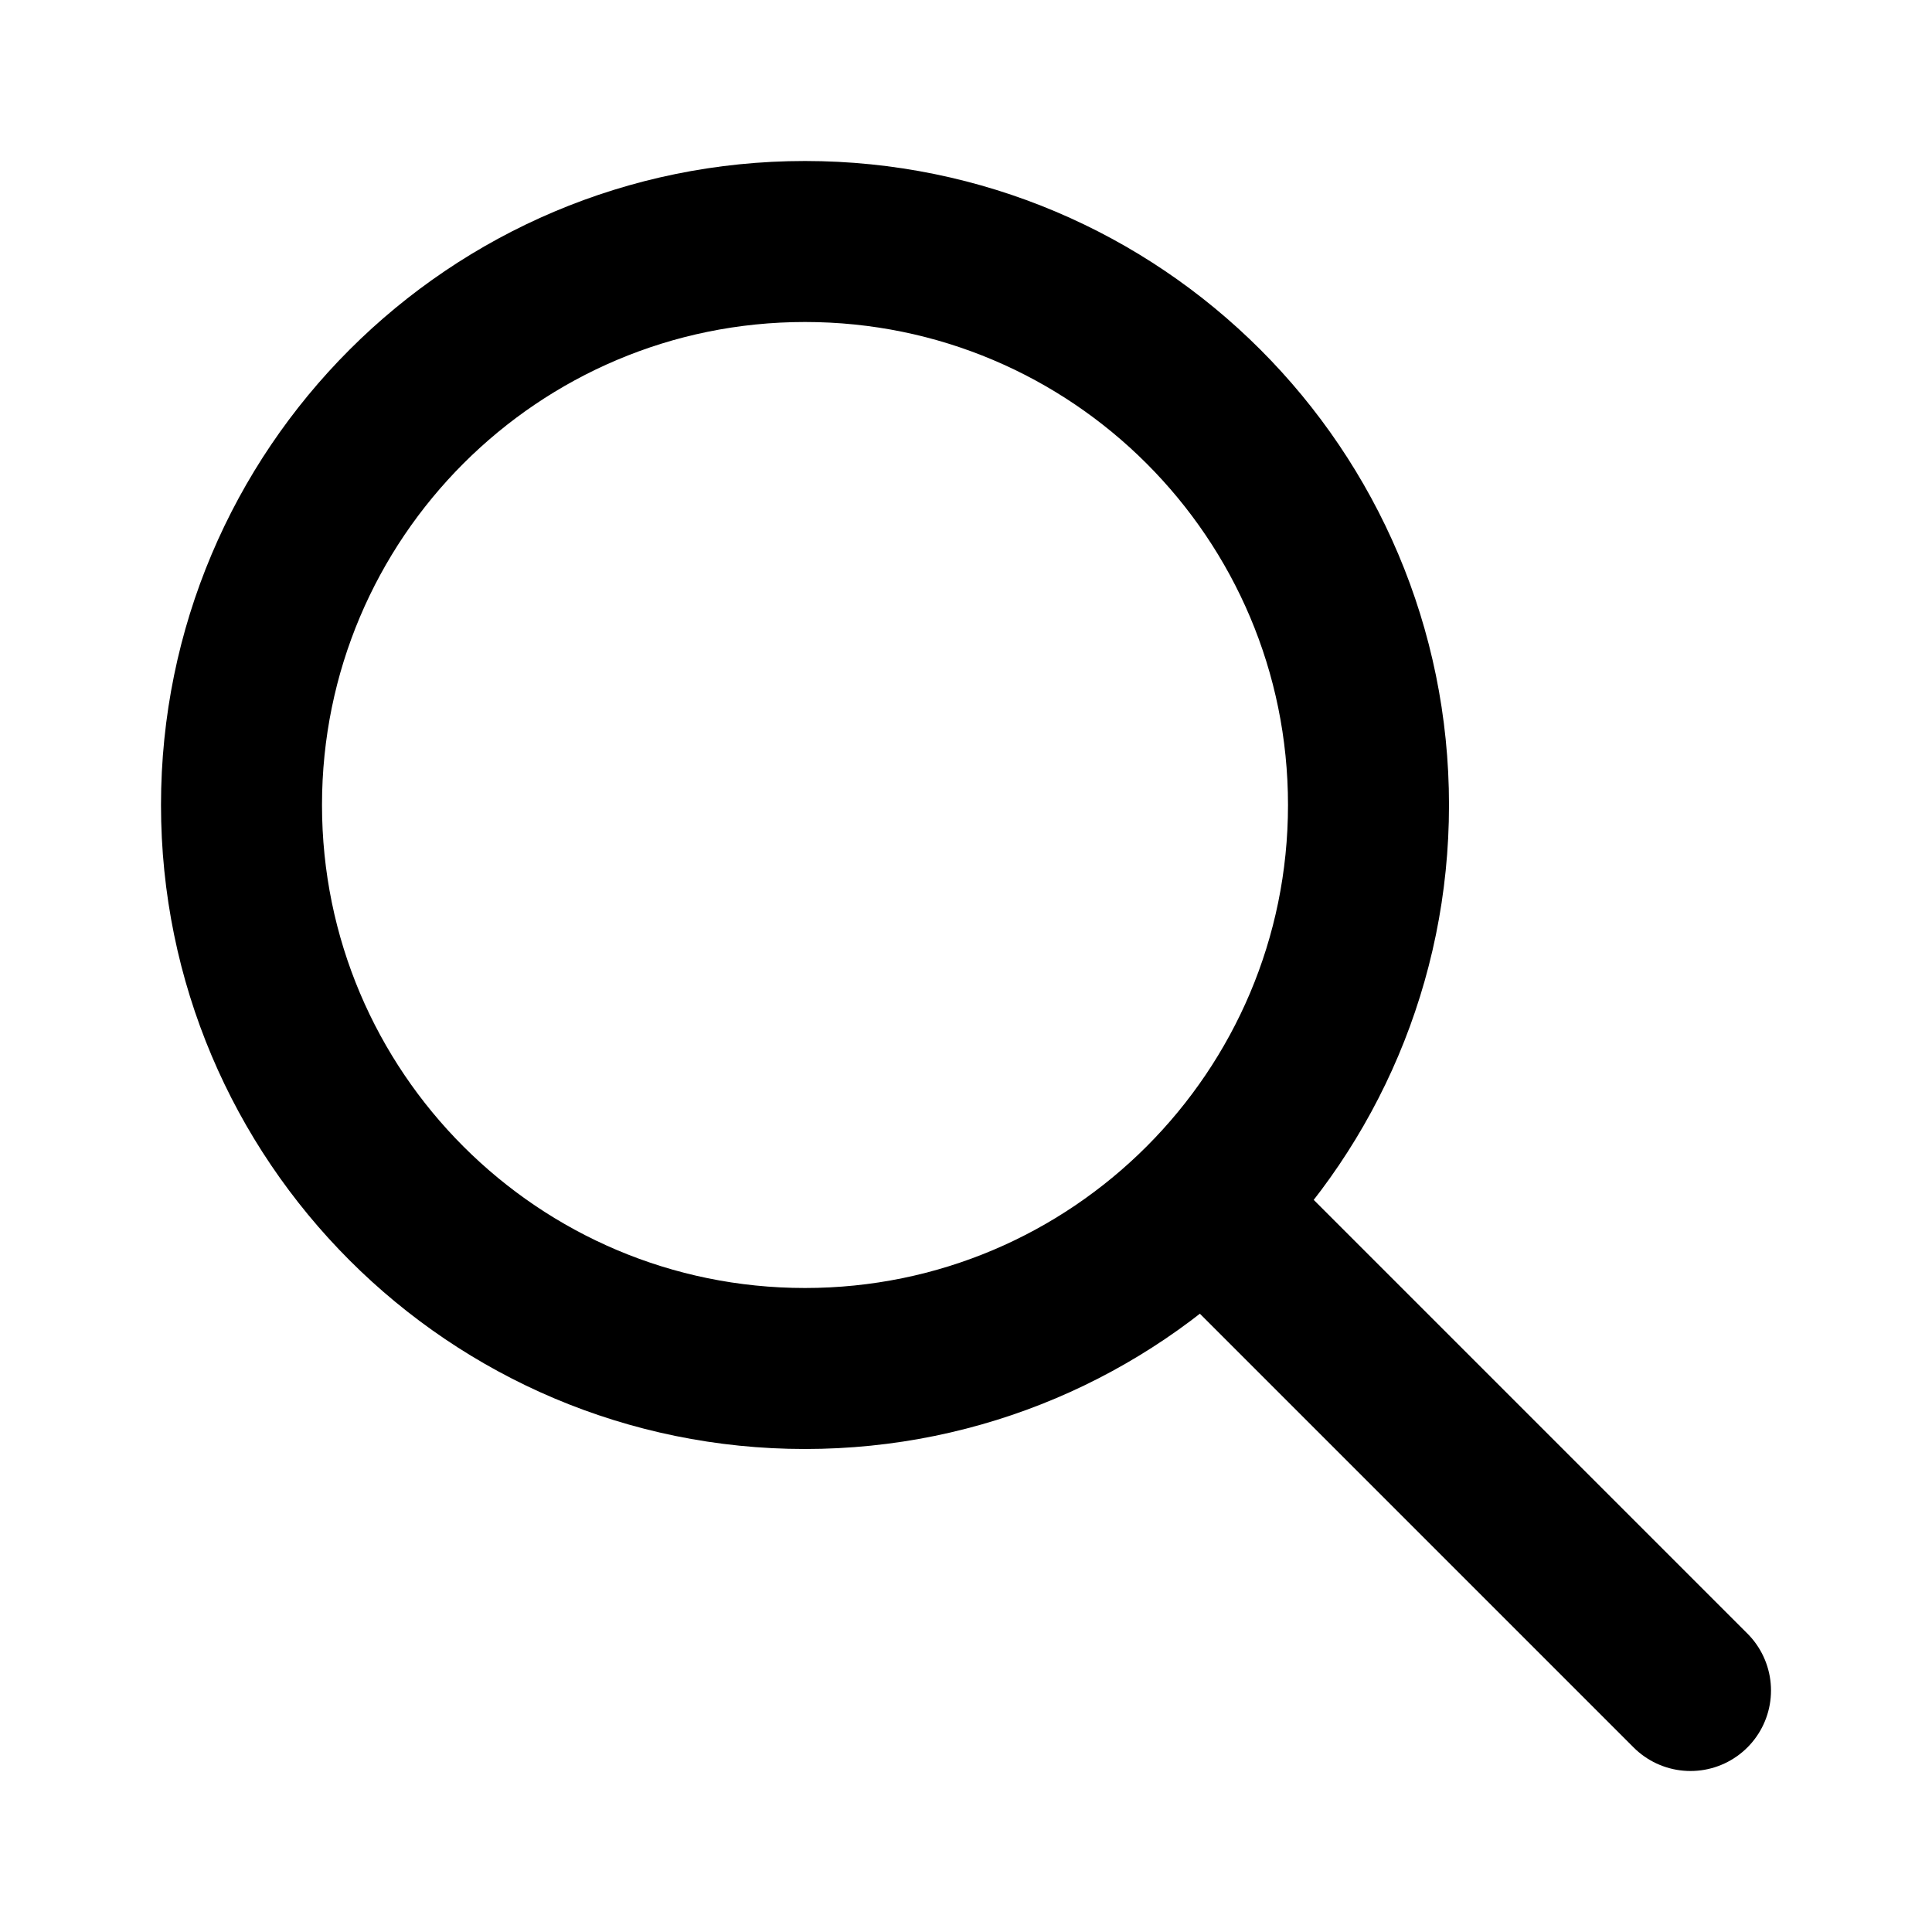
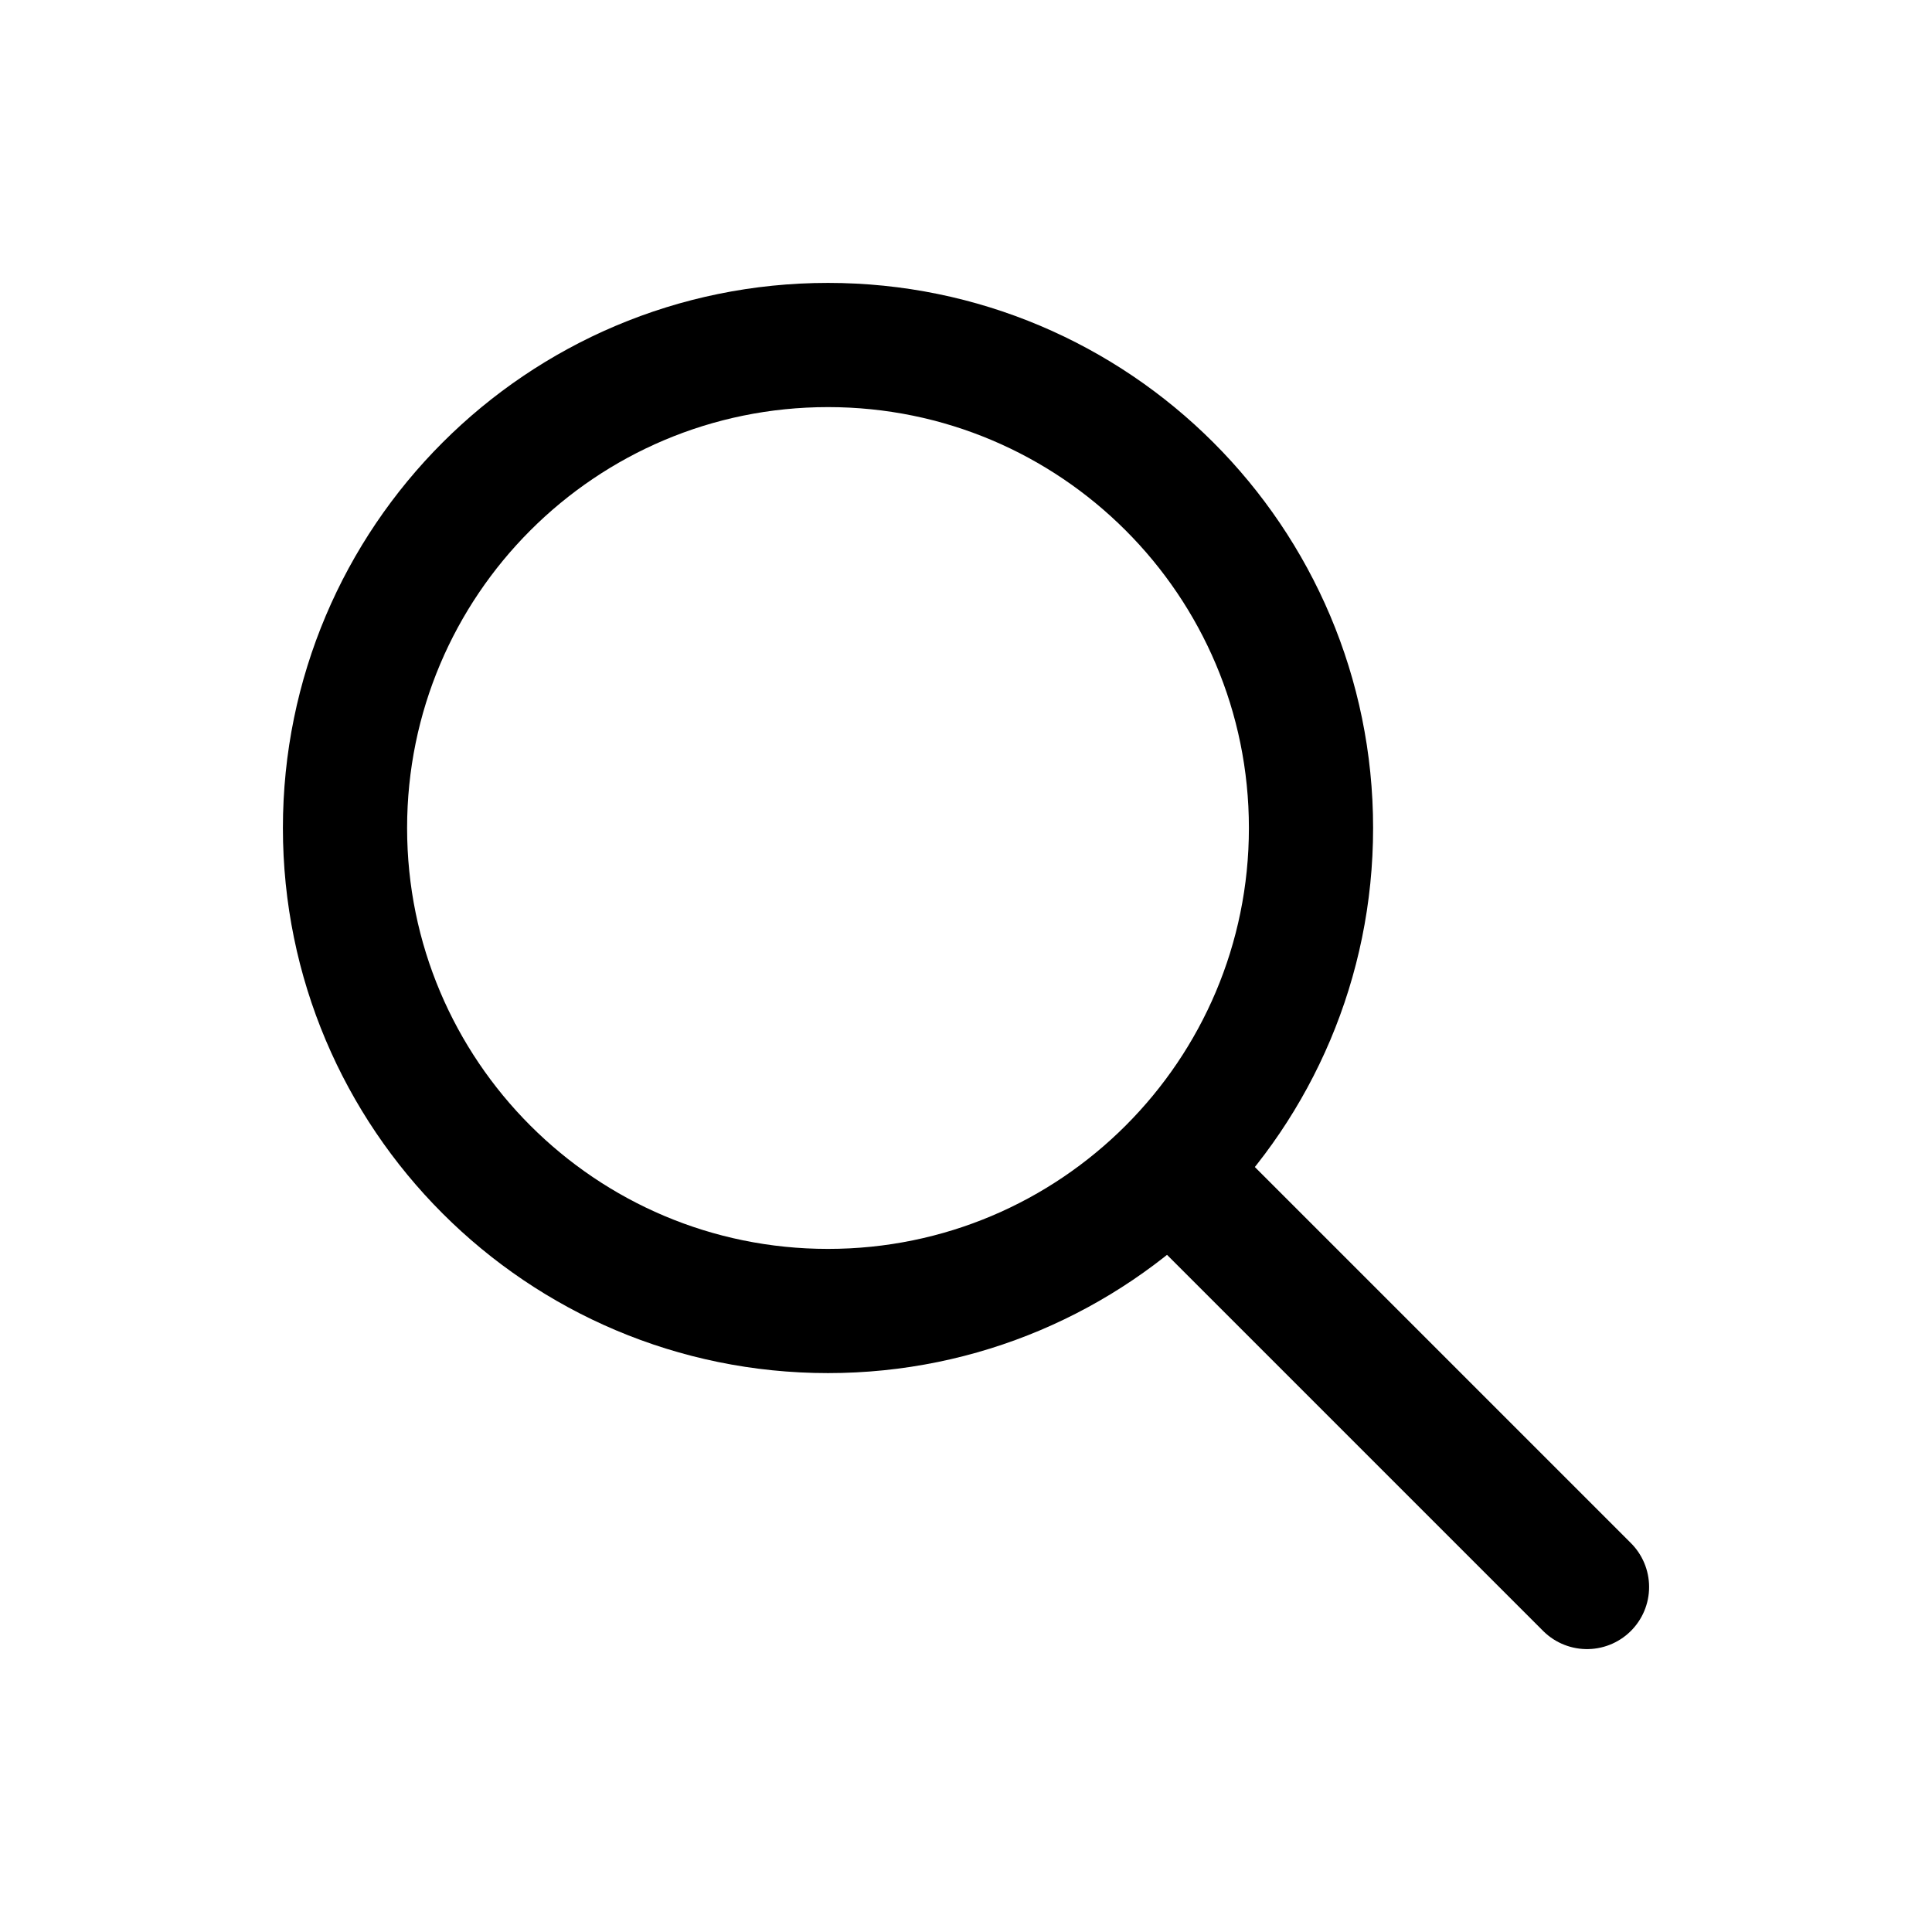
- <svg xmlns="http://www.w3.org/2000/svg" width="24" height="24" viewBox="0 0 24 24" class="icon icon-tabler icons-tabler-outline icon-tabler-search">
-   <g fill="none" stroke="#000" stroke-width="2" stroke-linecap="round" stroke-linejoin="round">
+ <svg xmlns="http://www.w3.org/2000/svg" width="24" height="24" viewBox="-2 -2 28 28" class="icon icon-tabler icons-tabler-outline icon-tabler-search">
+   <g fill="none" stroke="#000" stroke-width="1.8" stroke-linecap="round" stroke-linejoin="round">
    <path d="M3 10a7 7 0 1 0 14 0a7 7 0 1 0 -14 0" />
    <path d="M21 21l-6 -6" />
  </g>
</svg>
